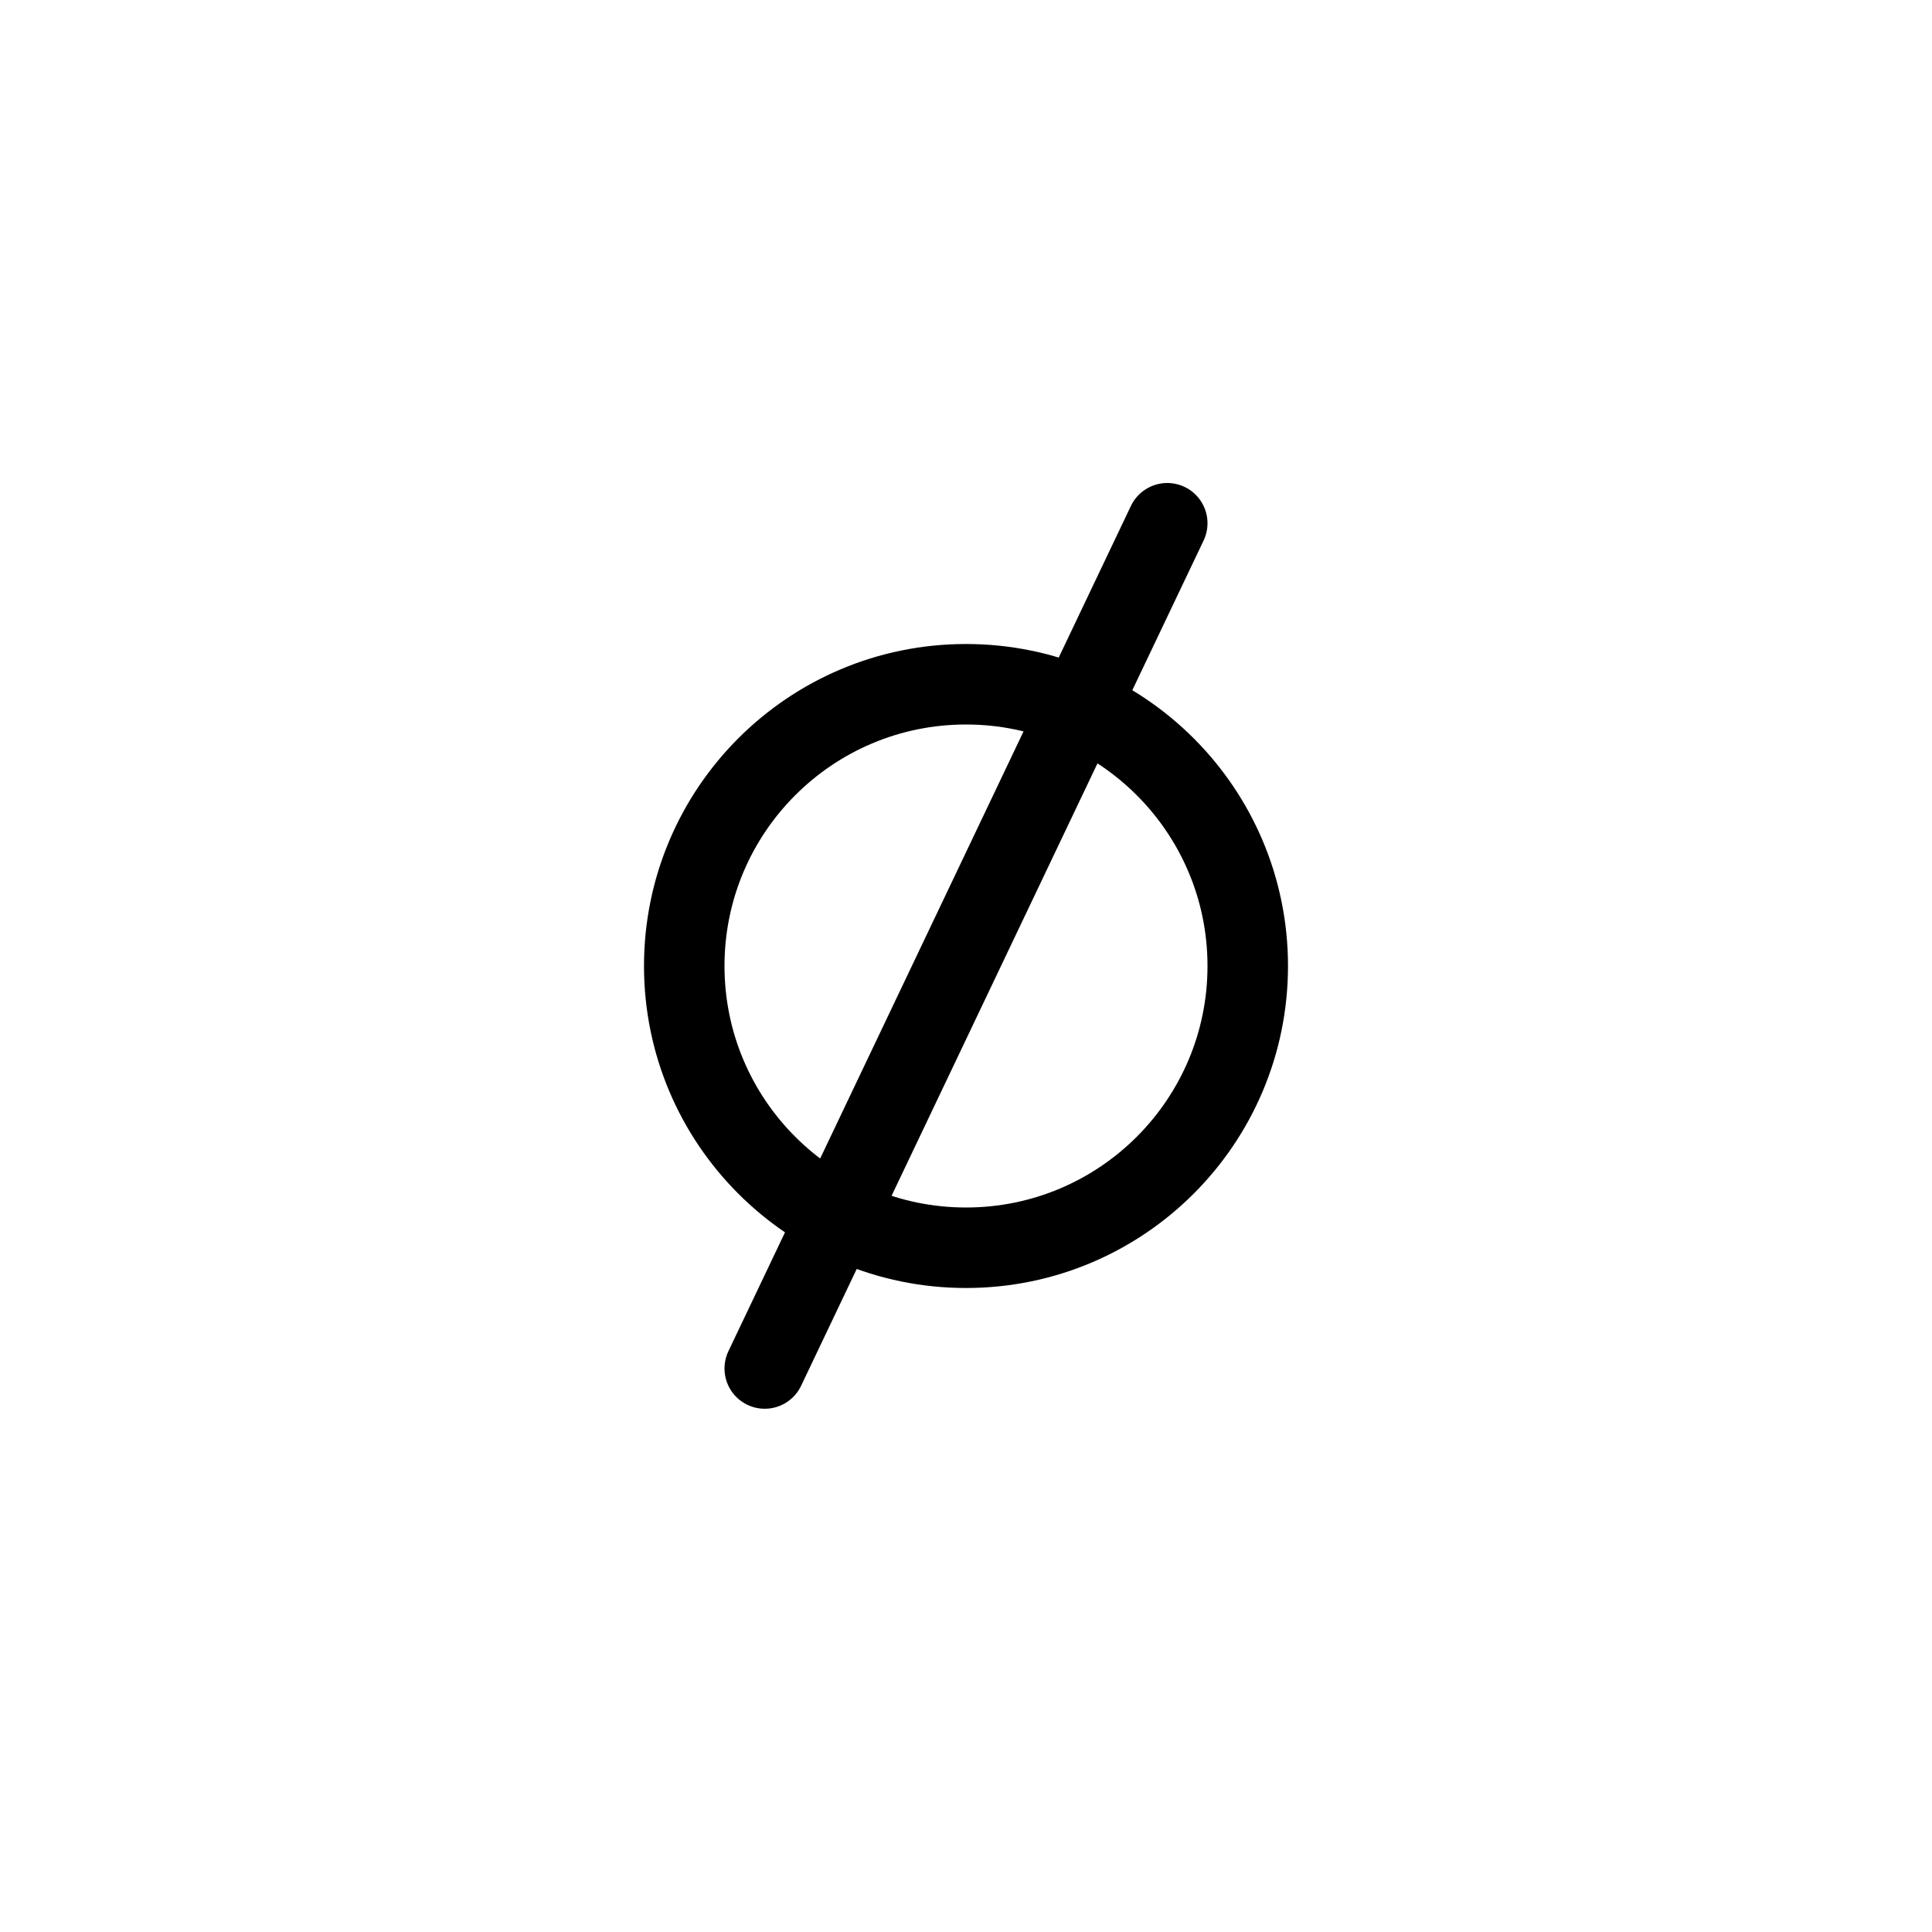
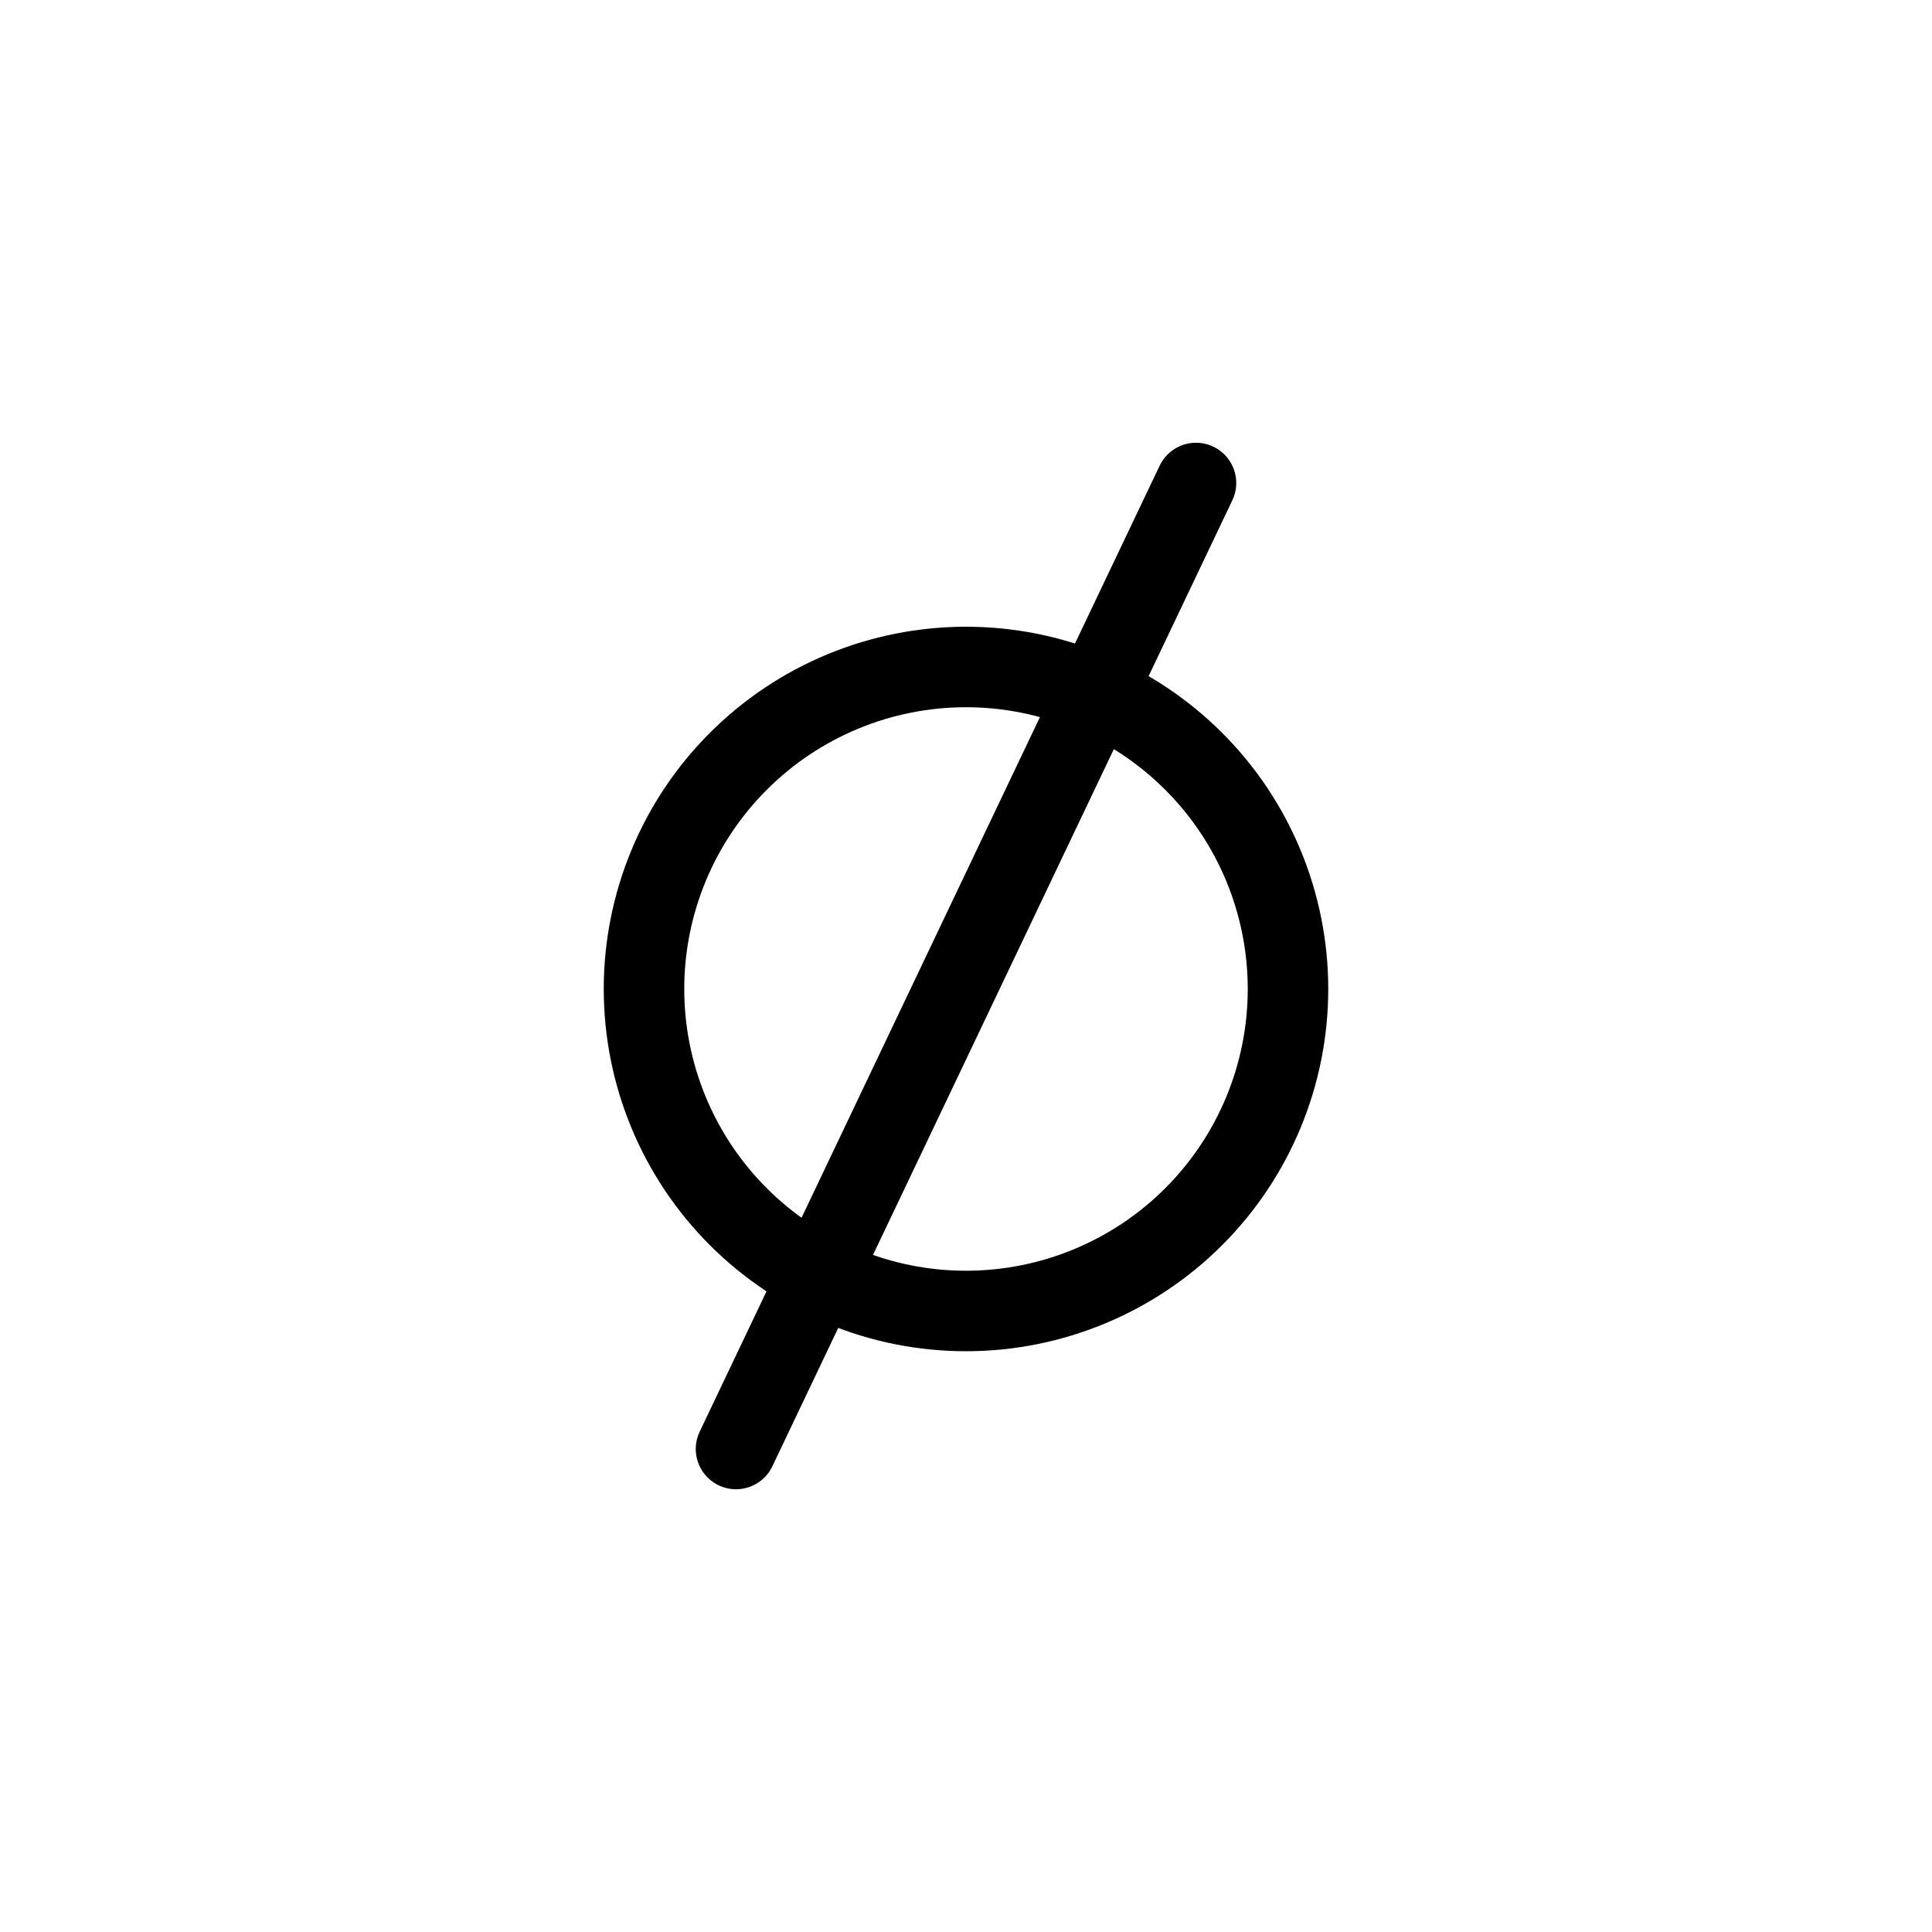
- <svg width="48" height="48" viewBox="0 0 48 48" fill="none" stroke="currentColor" stroke-width="2" stroke-linecap="round">
-   <path d="M17 24A7 7 0 1 0 31 24A7 7 0 1 0 17 24M19 34L29 13" vector-effect="non-scaling-stroke" />
+ <svg xmlns="http://www.w3.org/2000/svg" width="48" height="48" viewBox="0 0 48 48" fill="none">
+   <path d="M18.286 36L29.714 12M16 24.571C16 25.622 16.207 26.662 16.609 27.633C17.011 28.604 17.6 29.485 18.343 30.228C19.086 30.971 19.968 31.56 20.939 31.962C21.909 32.364 22.949 32.571 24 32.571C25.051 32.571 26.091 32.364 27.061 31.962C28.032 31.56 28.914 30.971 29.657 30.228C30.4 29.485 30.989 28.604 31.391 27.633C31.793 26.662 32 25.622 32 24.571C32 23.521 31.793 22.481 31.391 21.51C30.989 20.539 30.4 19.657 29.657 18.915C28.914 18.172 28.032 17.582 27.061 17.18C26.091 16.778 25.051 16.571 24 16.571C22.949 16.571 21.909 16.778 20.939 17.18C19.968 17.582 19.086 18.172 18.343 18.915C17.6 19.657 17.011 20.539 16.609 21.51C16.207 22.481 16 23.521 16 24.571Z" stroke="currentColor" stroke-width="2" stroke-linecap="round" vector-effect="non-scaling-stroke" />
</svg>
